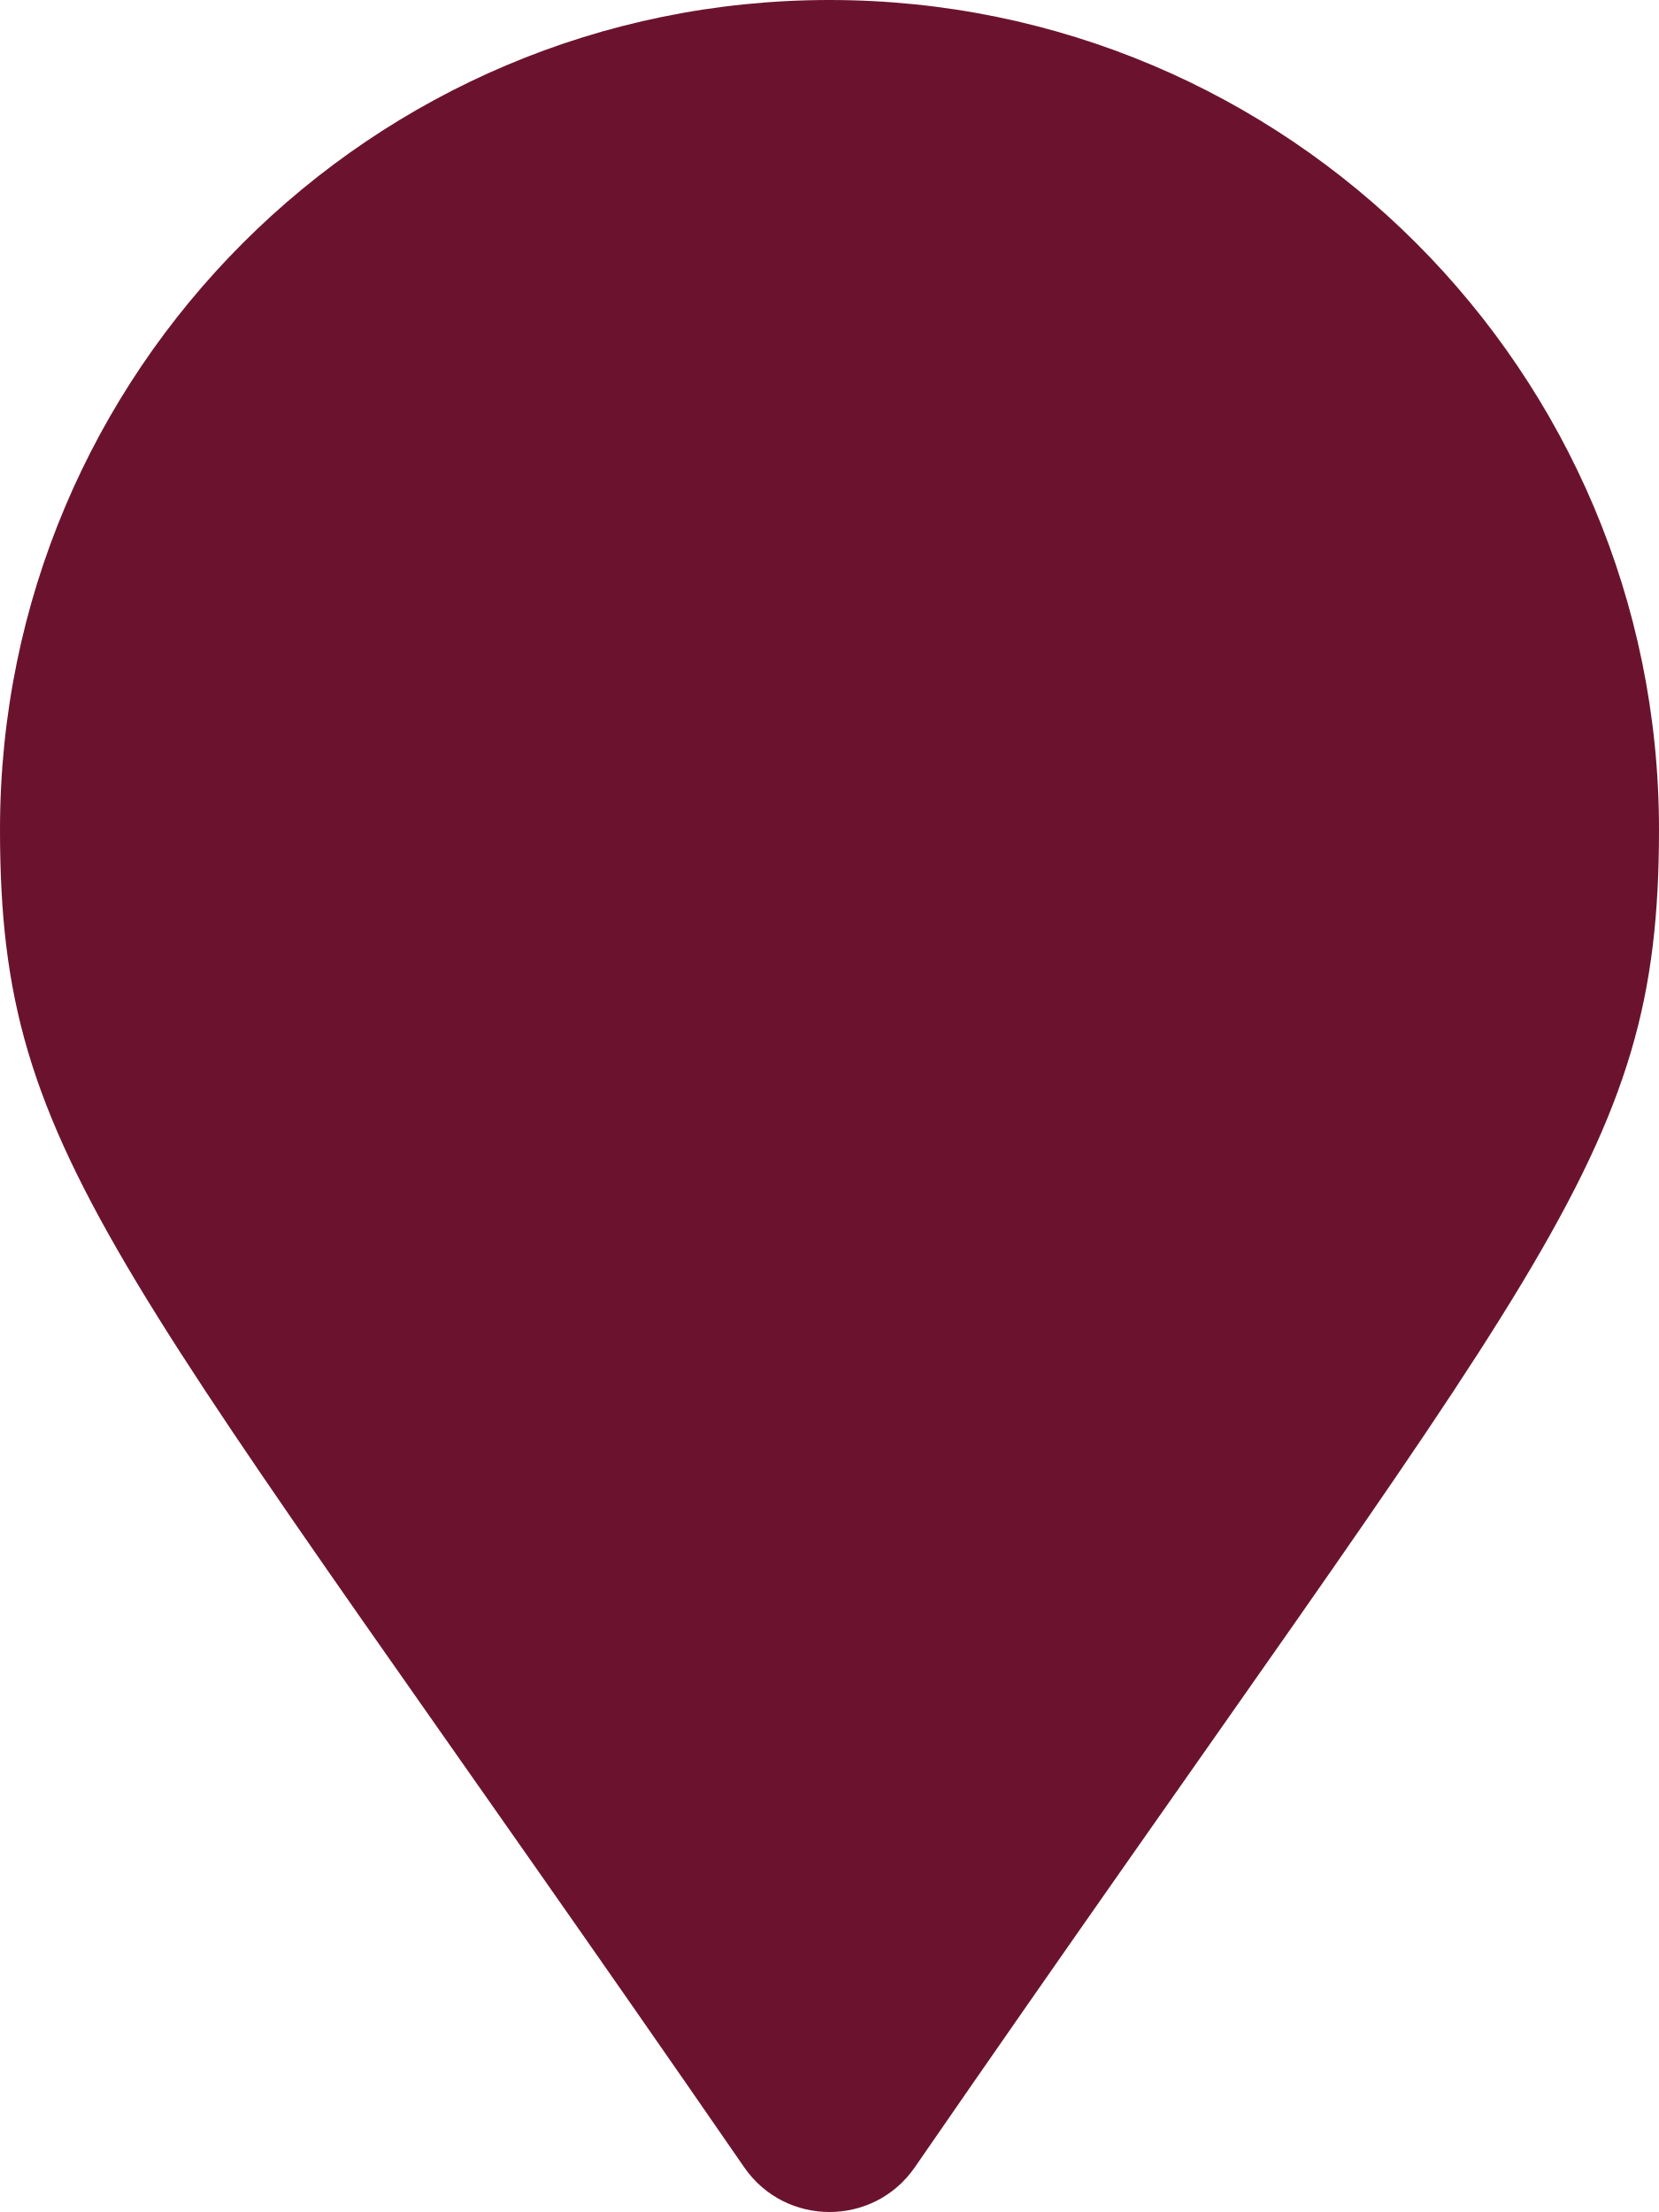
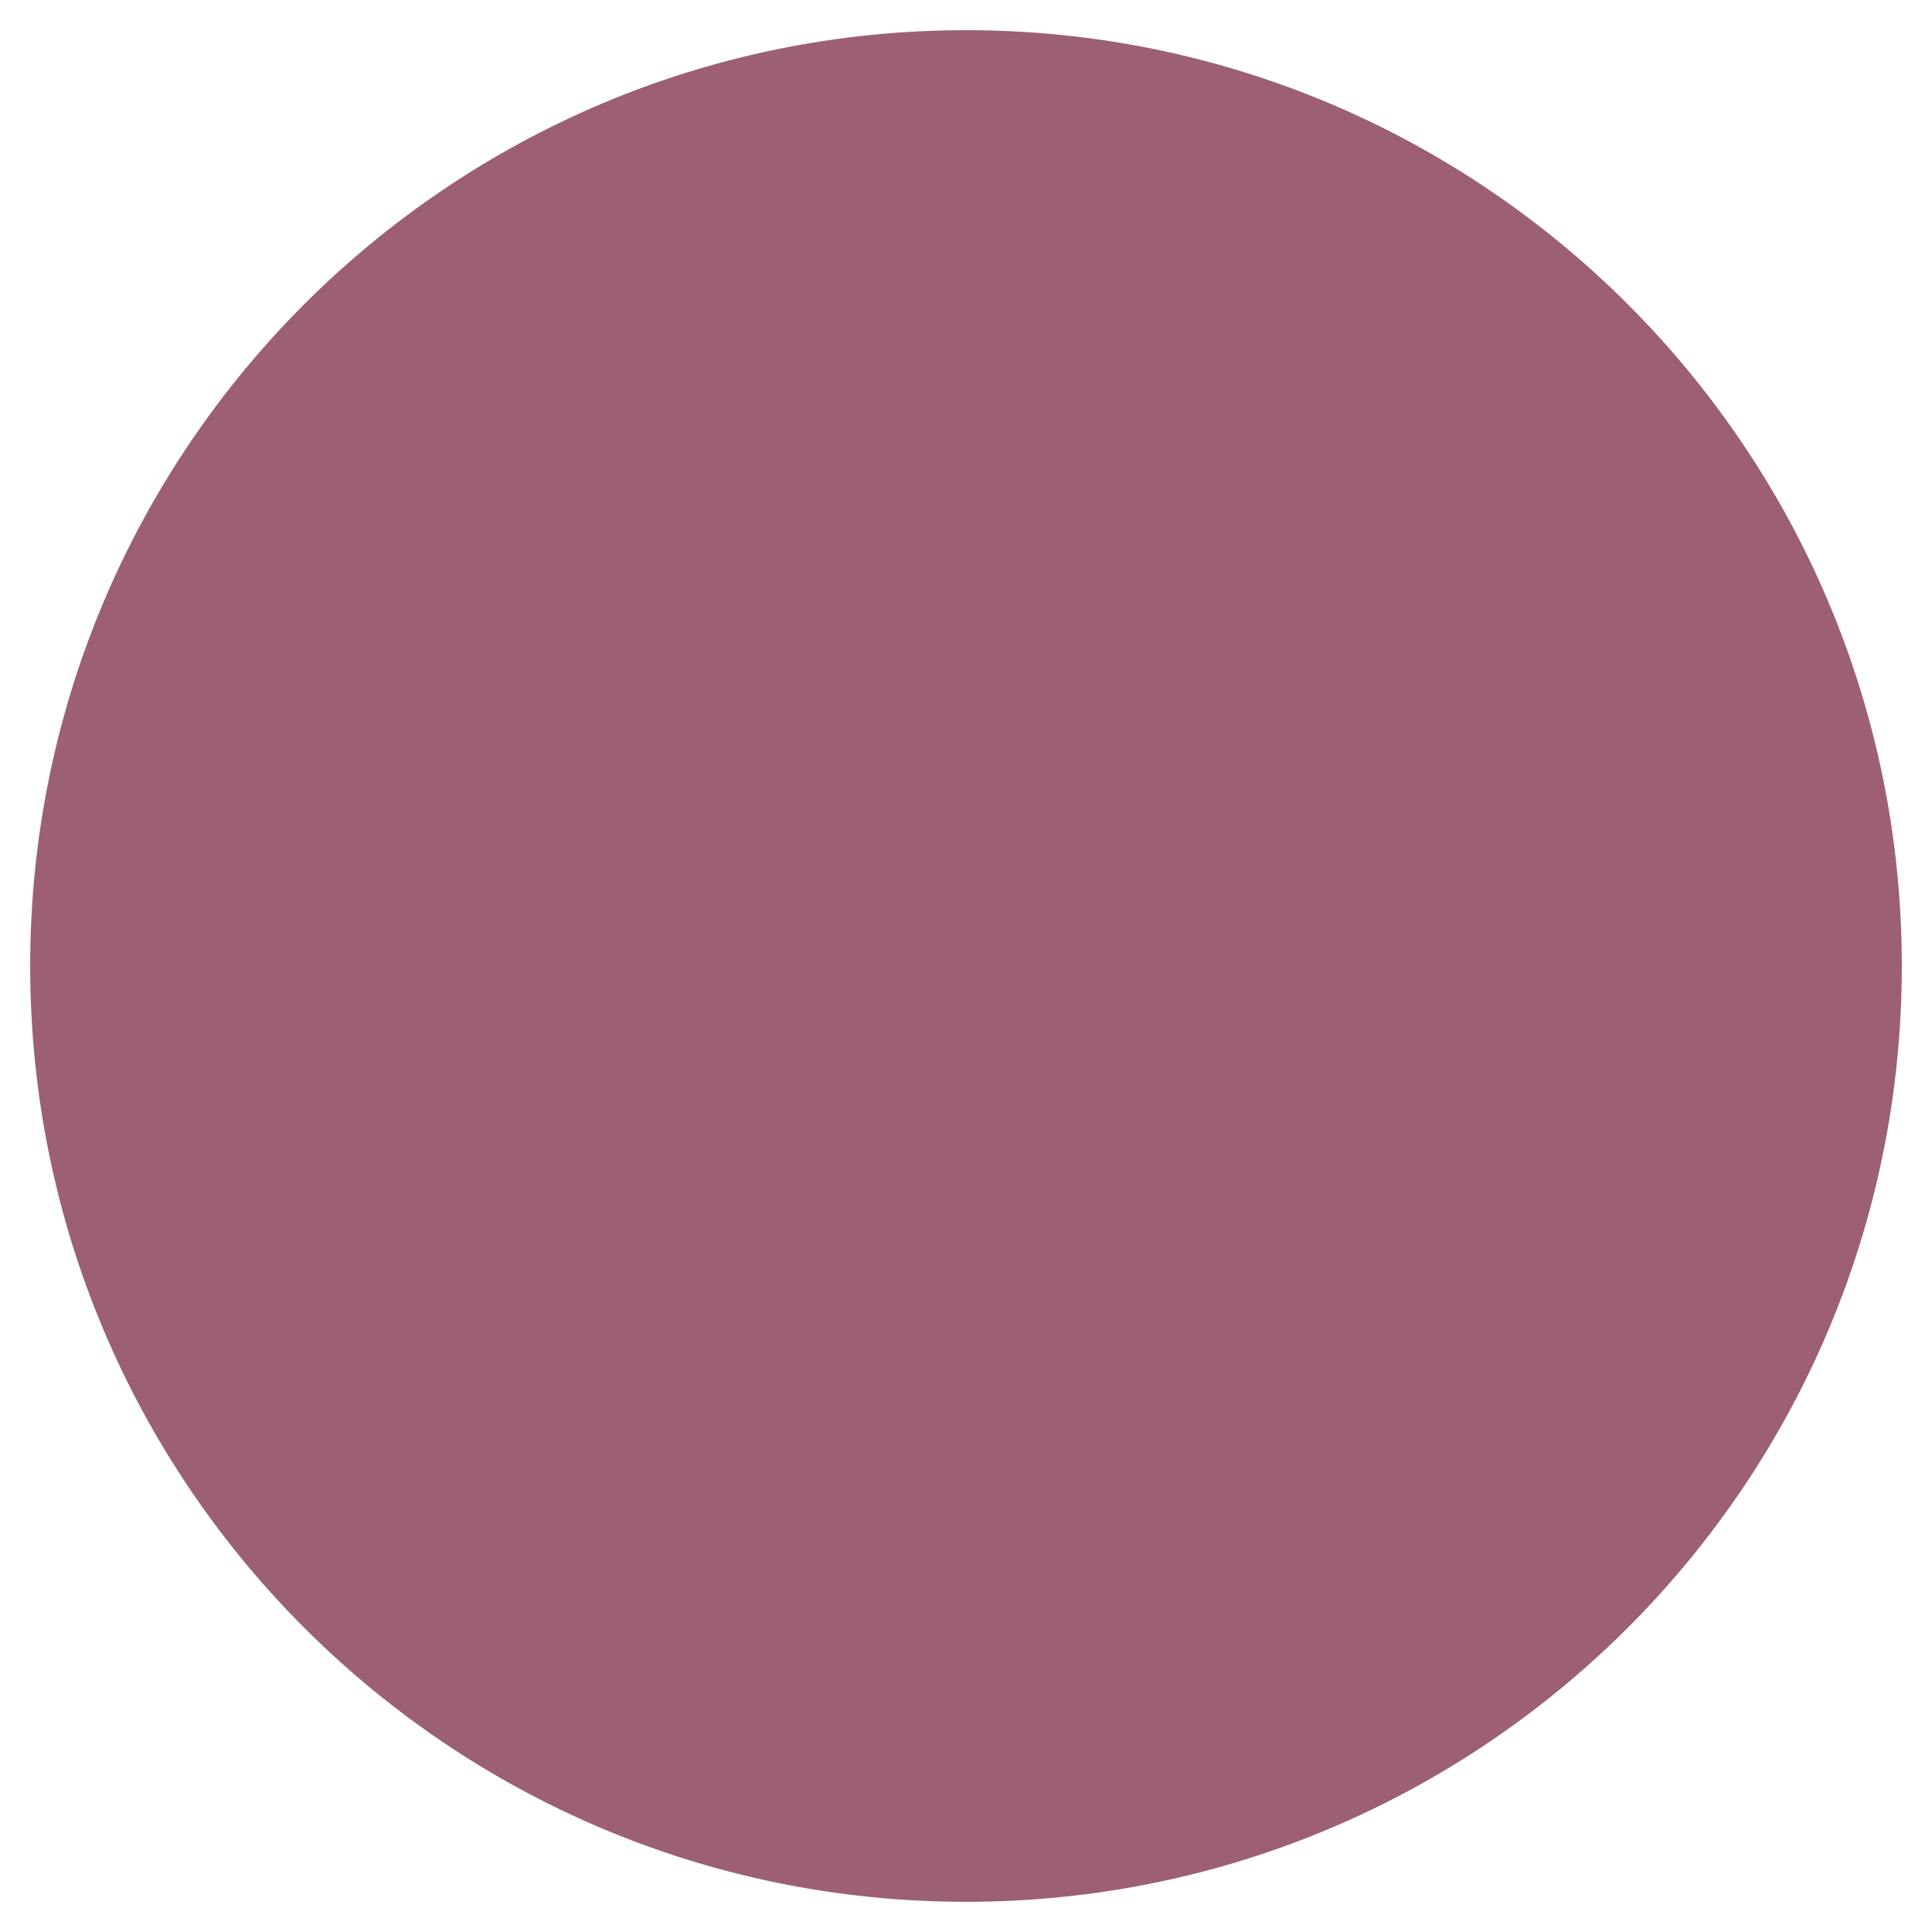
- <svg xmlns="http://www.w3.org/2000/svg" aria-hidden="true" style="color: #6b132e" data-prefix="fas" data-icon="map-marker" class="svg-inline--fa fa-map-marker fa-w-12" role="img" viewBox="0 0 384 512">
-   <path fill="currentColor" d="M172.268 501.67C26.97 291.031 0 269.413 0 192 0 85.961 85.961 0 192 0s192 85.961 192 192c0 77.413-26.97 99.031-172.268 309.67-9.535 13.774-29.93 13.773-39.464 0z" />
+ <svg xmlns="http://www.w3.org/2000/svg" aria-hidden="true" data-prefix="fas" data-icon="circle" style="color: #6b132eab;" class="svg-inline--fa fa-circle fa-w-16" role="img" viewBox="0 0 512 512">
+   <path fill="currentColor" d="M256 8C119 8 8 119 8 256s111 248 248 248 248-111 248-248S393 8 256 8z" />
</svg>
